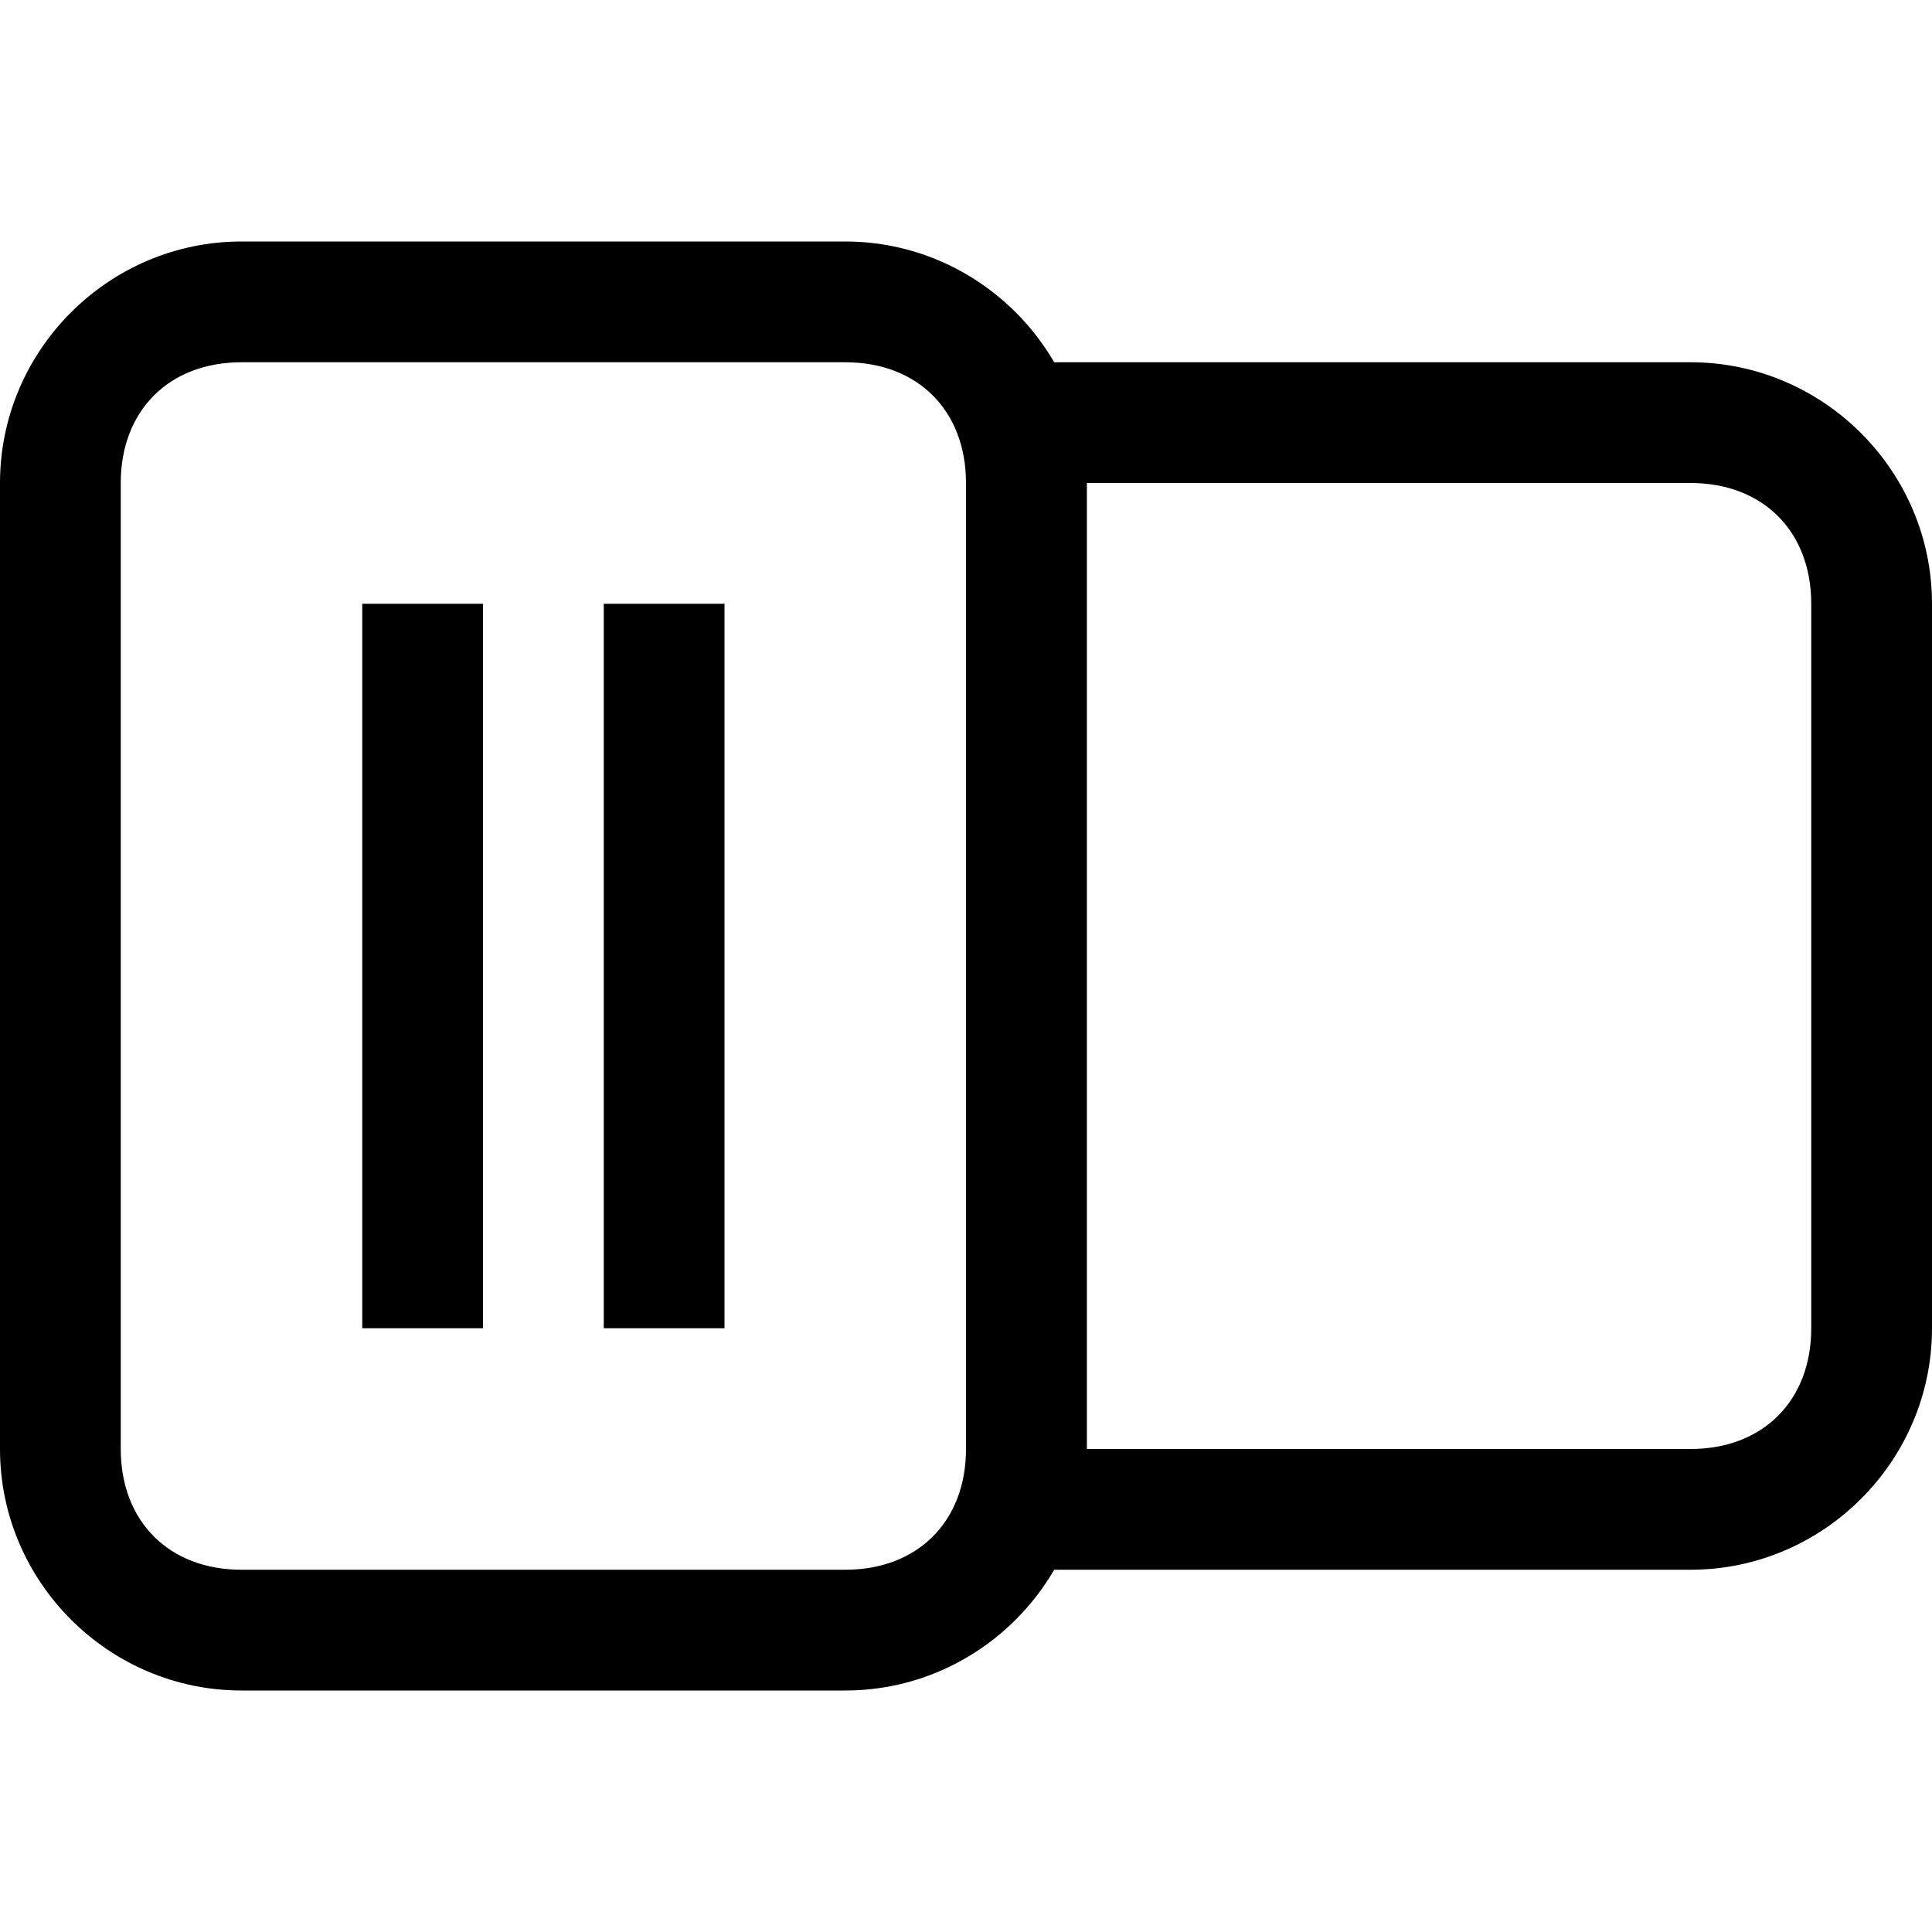
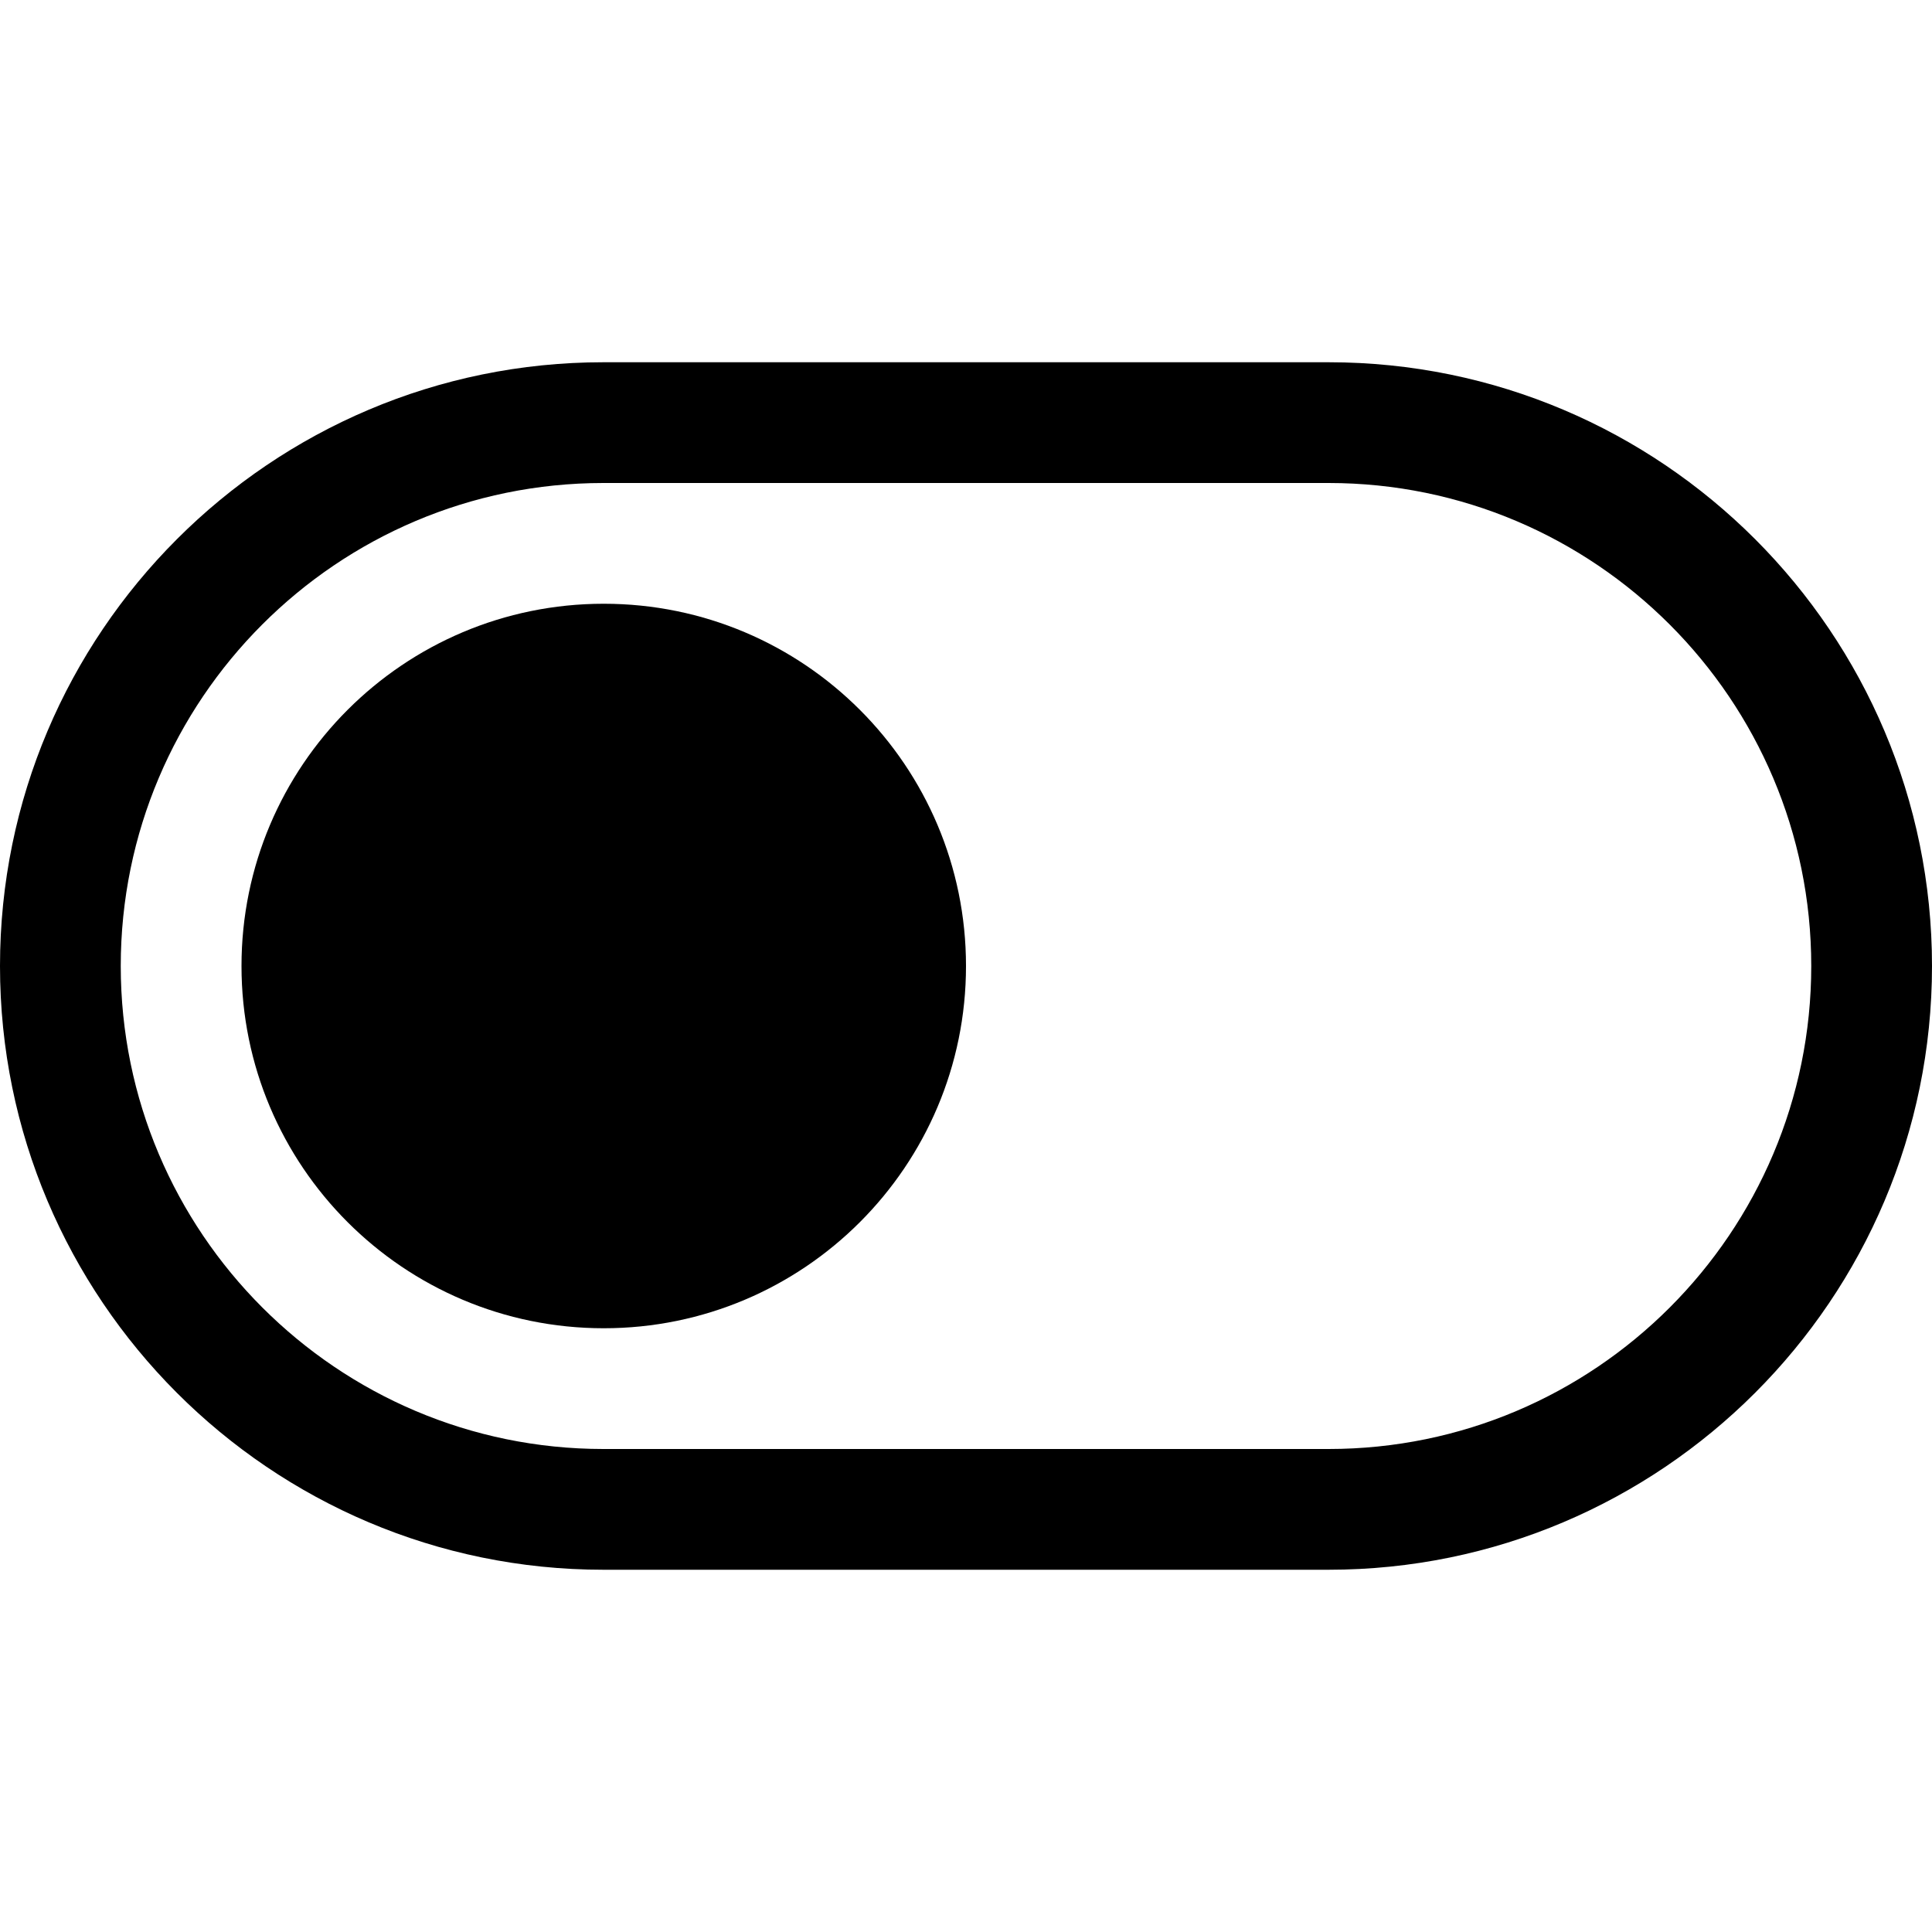
<svg xmlns="http://www.w3.org/2000/svg" viewBox="0 0 16 16">
  <g class="icon-color">
-     <path d="M7 3c.6 0 1 .4 1 1v8c0 .6-.4 1-1 1H2c-.6 0-1-.4-1-1V4c0-.6.4-1 1-1h5m0-1H2C.9 2 0 2.9 0 4v8c0 1.1.9 2 2 2h5c1.1 0 2-.9 2-2V4c0-1.1-.9-2-2-2z" />
-     <path d="M14 4c.6 0 1 .4 1 1v6c0 .6-.4 1-1 1H9V4h5m0-1H8v10h6c1.1 0 2-.9 2-2V5c0-1.1-.9-2-2-2zM3 5h1v6H3zM5 5h1v6H5z" />
+     <path d="M1 8c0 2.206 1.792 4 3.997 4h6.006C13.208 12 15 10.208 15 8c0-2.206-1.792-4-3.997-4H4.997C2.792 4 1 5.792 1 8zM0 8c0-2.76 2.242-5 4.997-5h6.006C13.763 3 16 5.244 16 8c0 2.76-2.242 5-4.997 5H4.997C2.237 13 0 10.756 0 8z" />
+     <circle cx="5" cy="8" r="3" />
  </g>
</svg>
